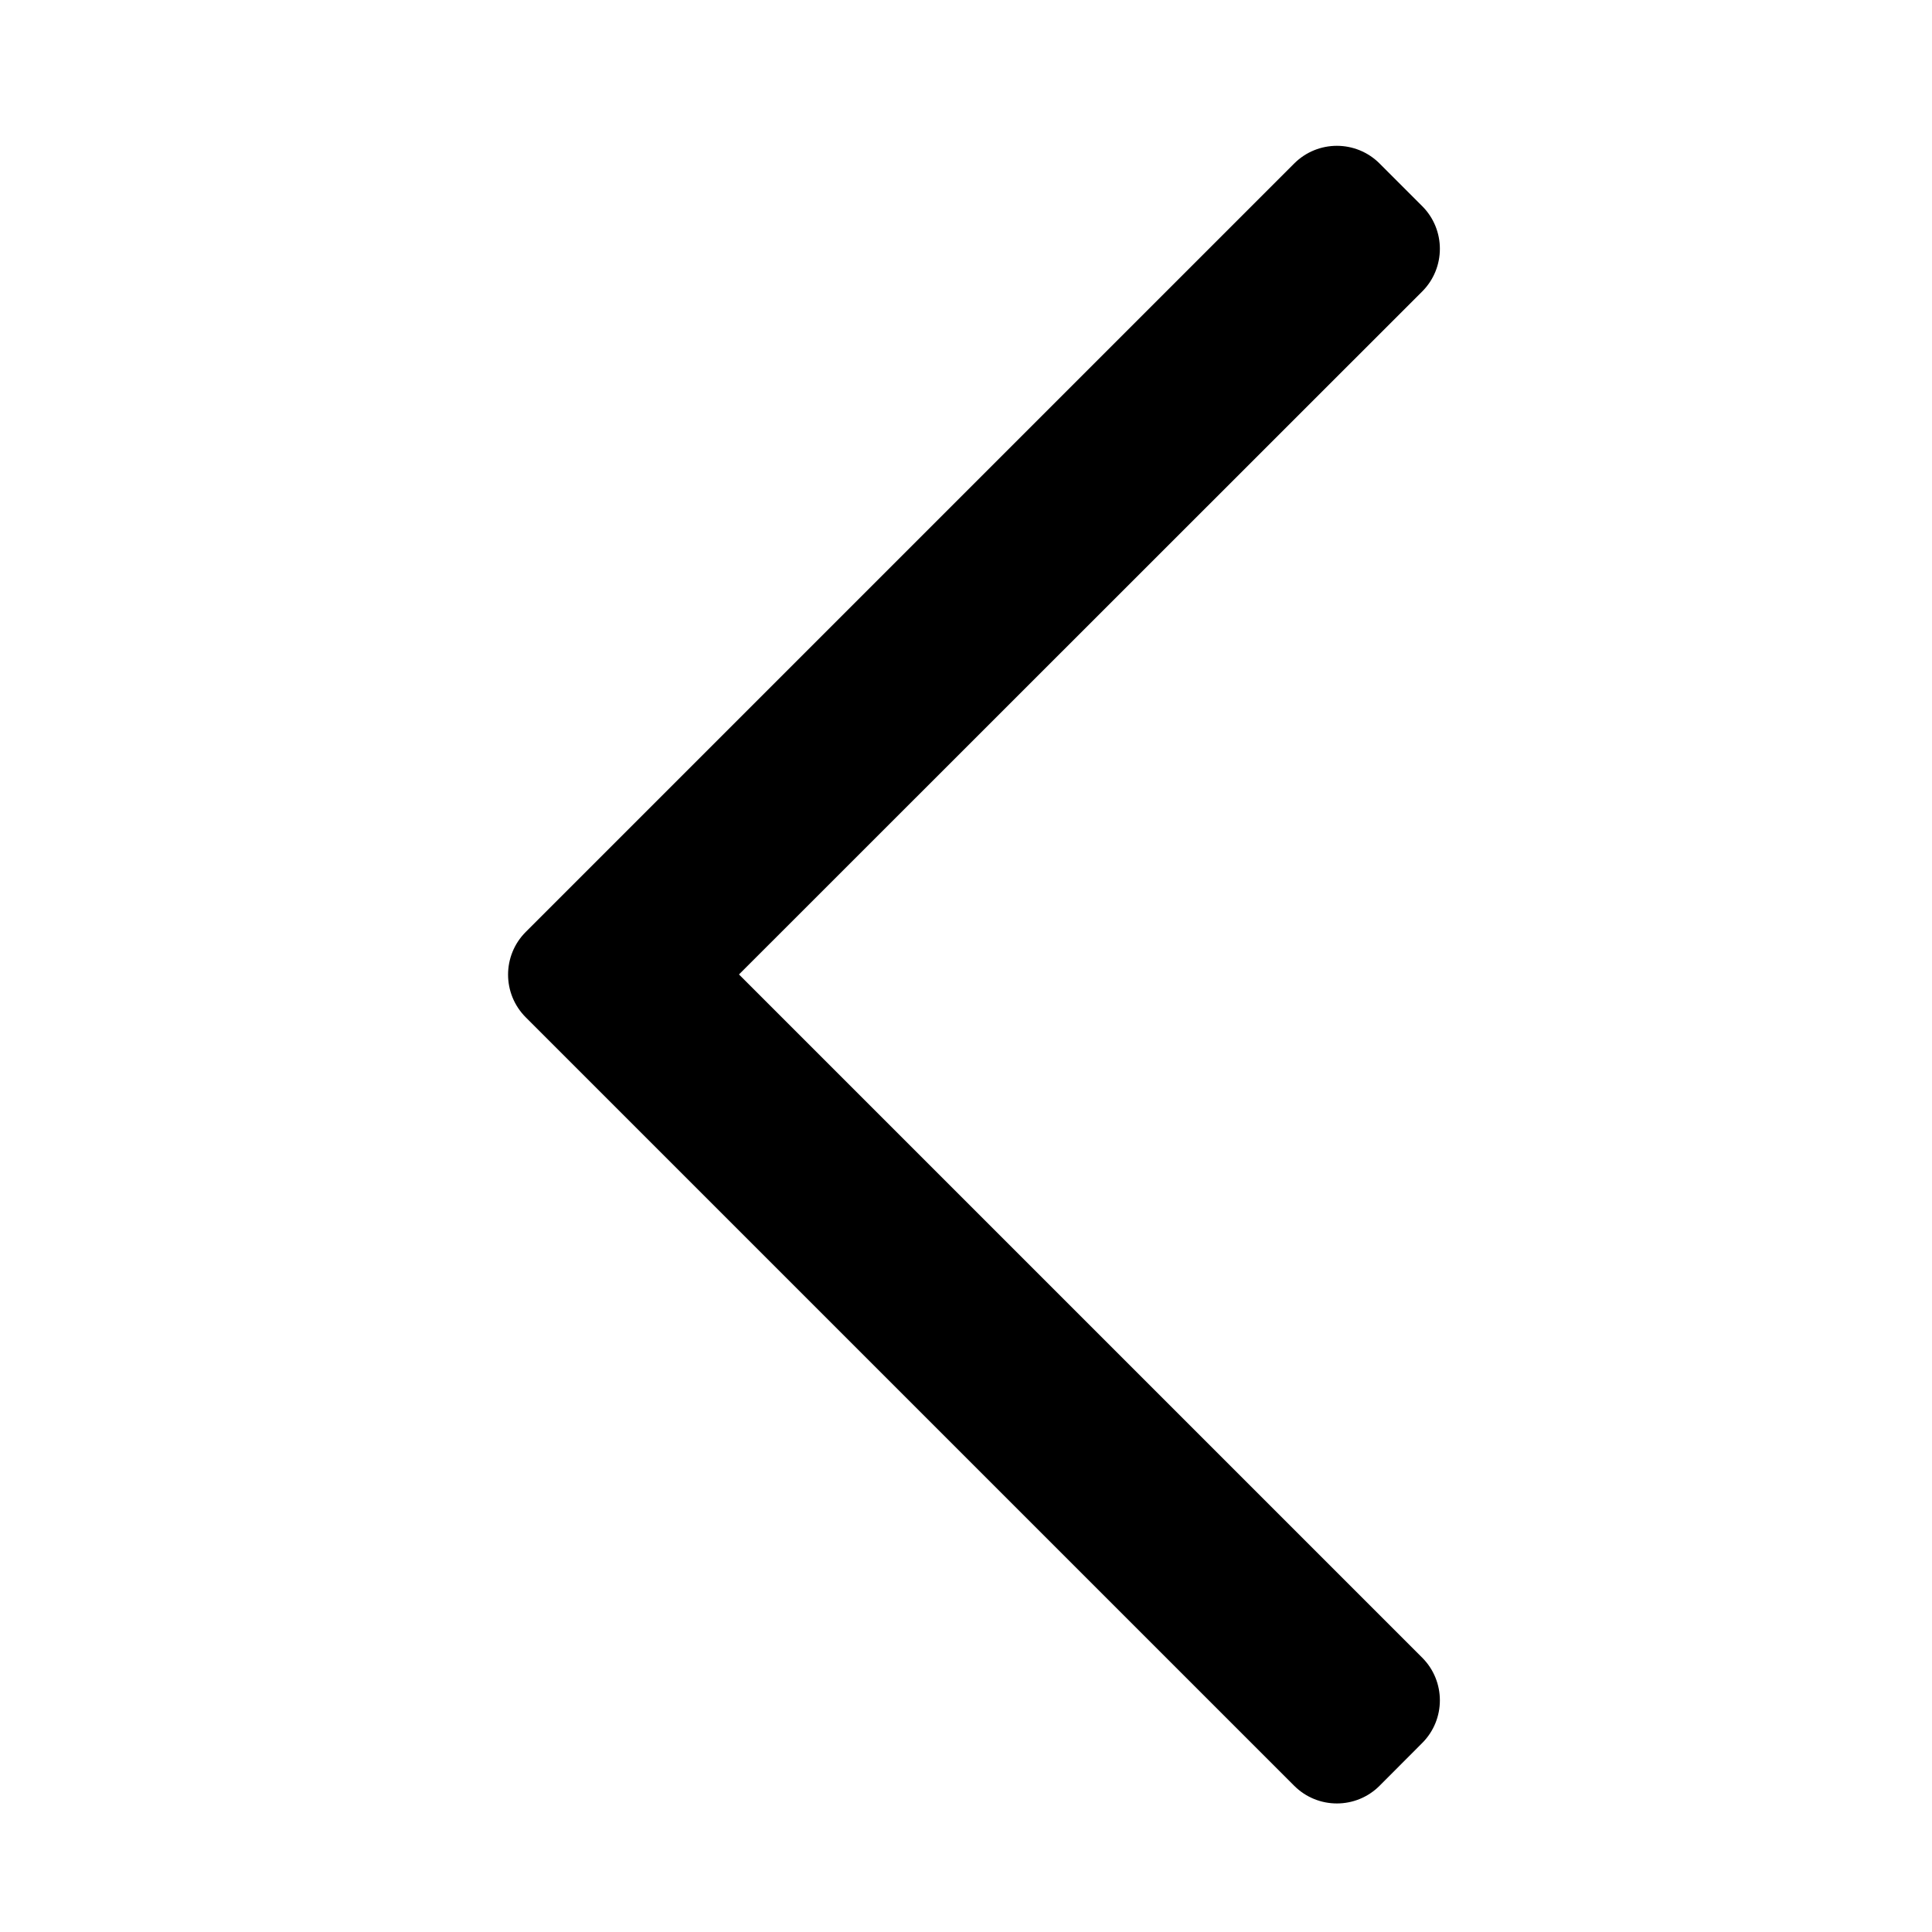
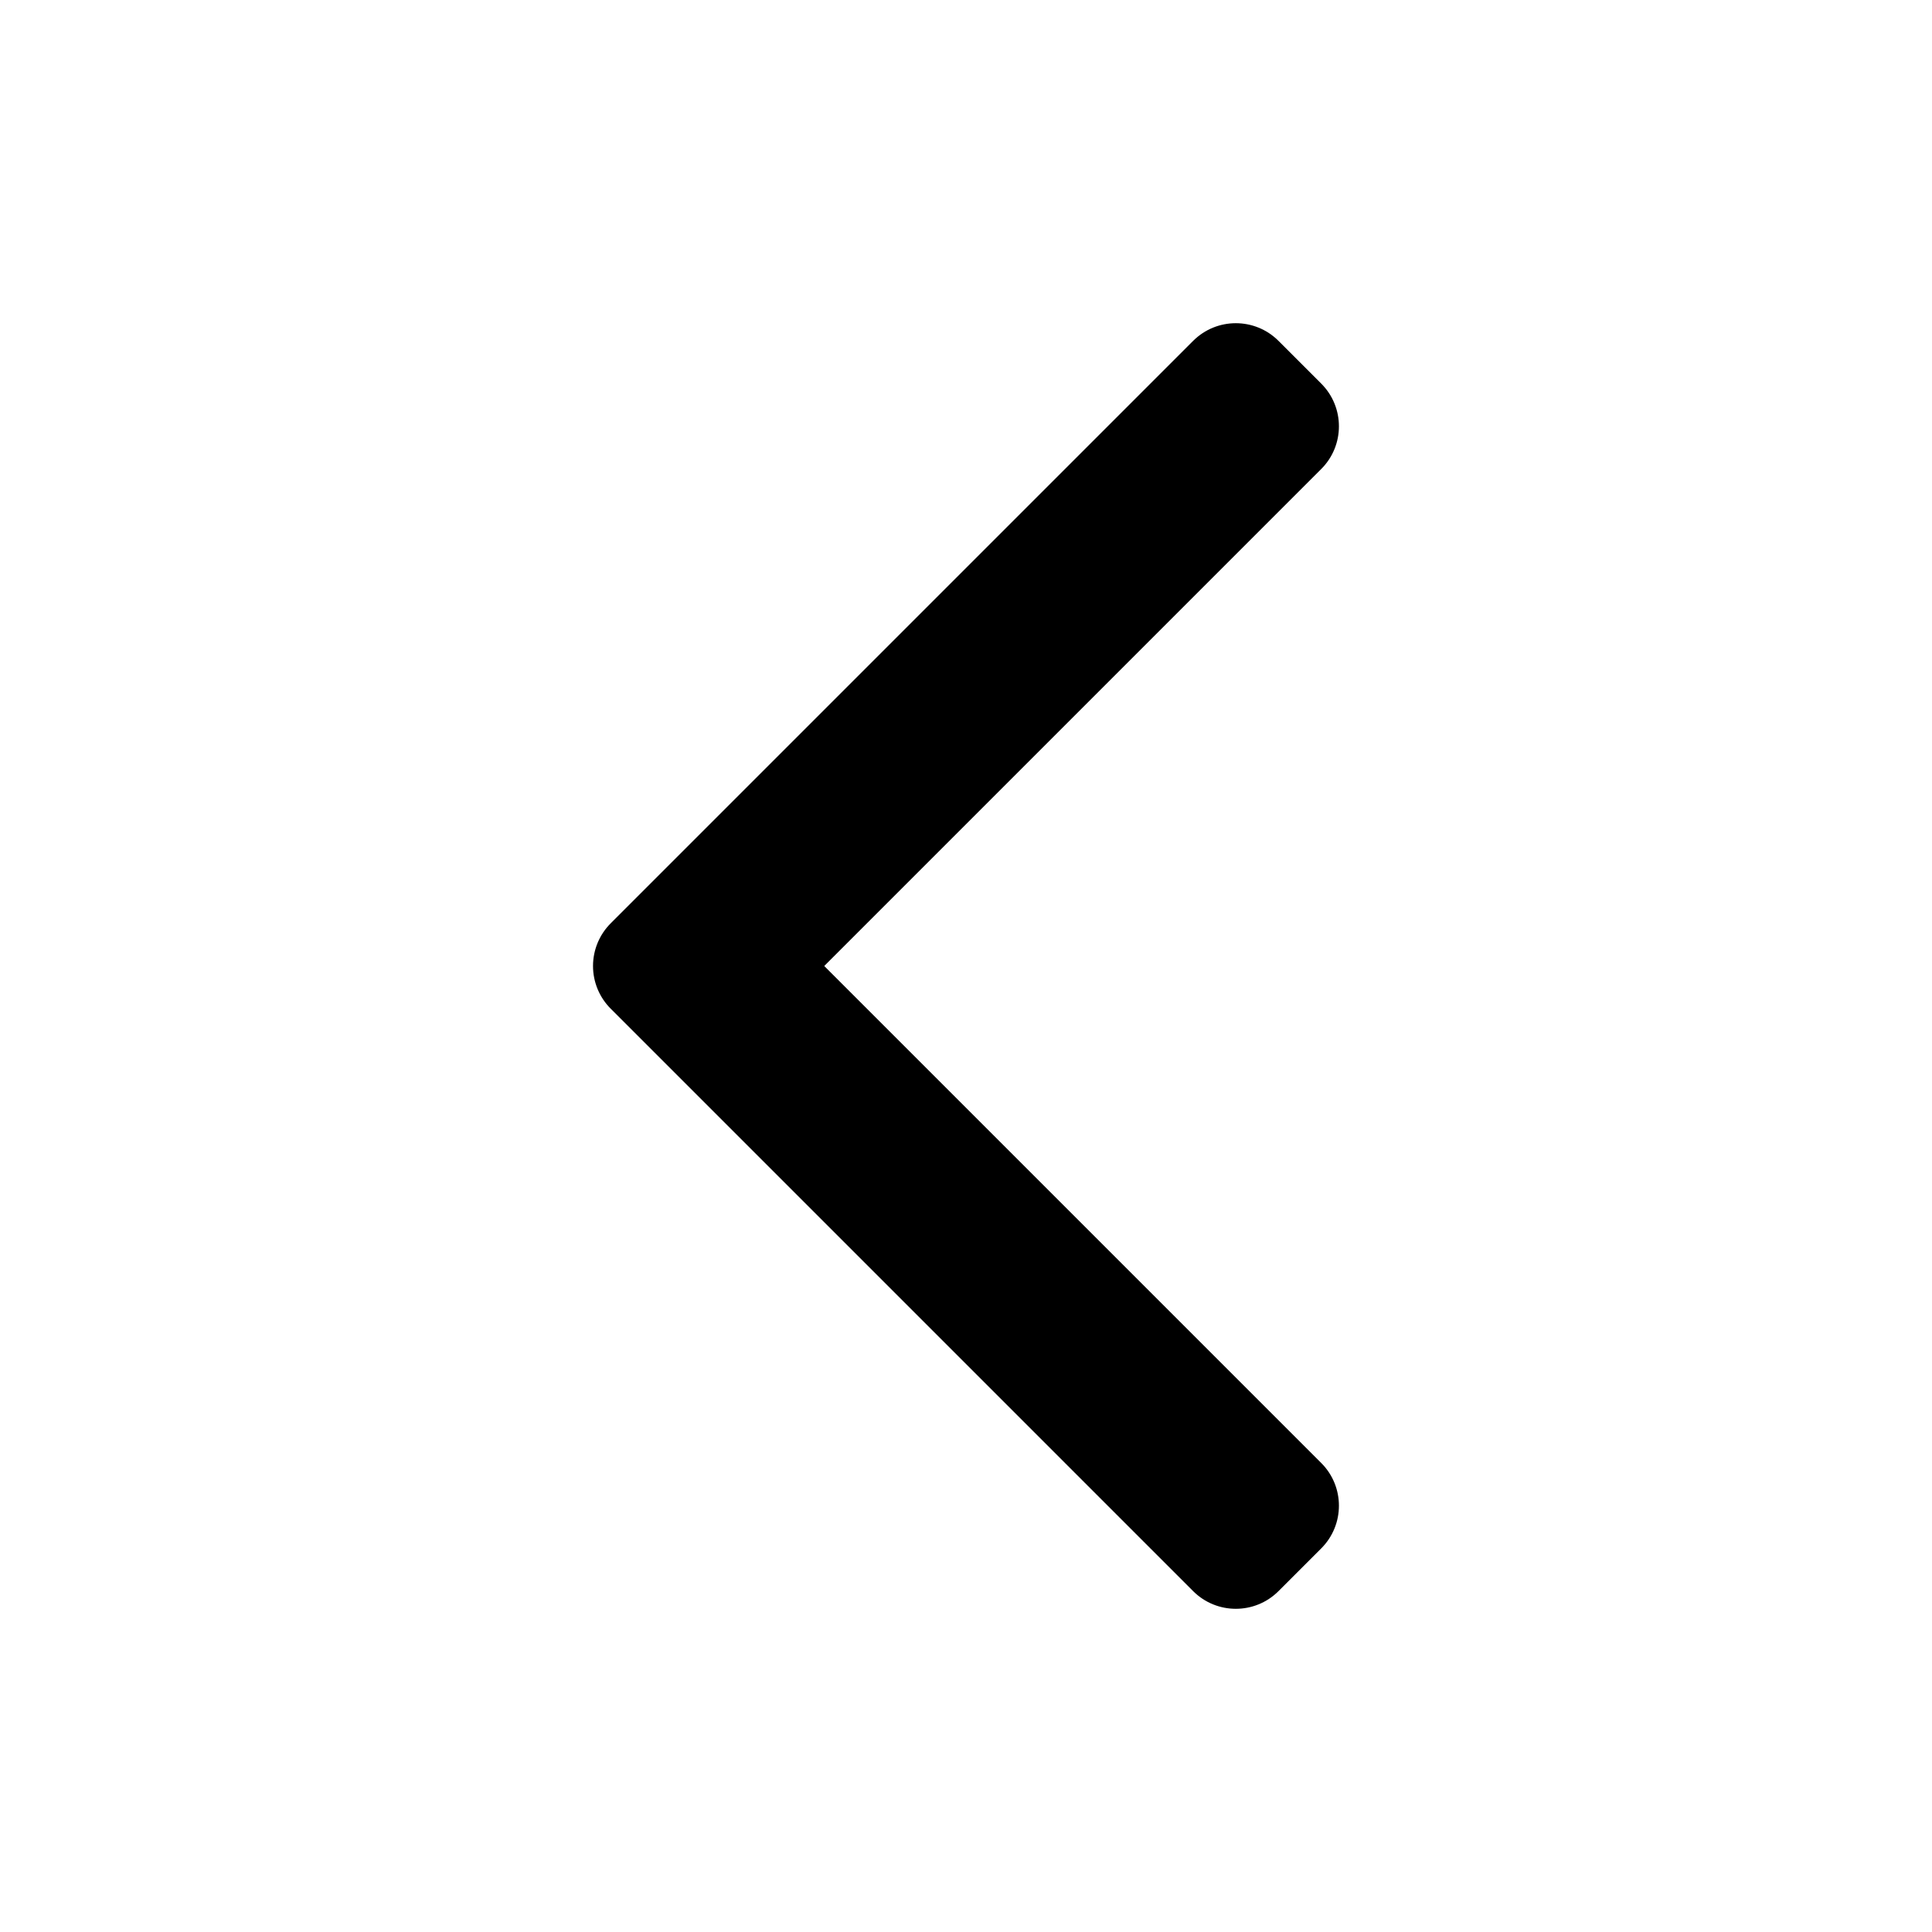
<svg xmlns="http://www.w3.org/2000/svg" width="16" height="16" viewBox="0 0 16 16" fill="none">
-   <path fill="currentColor" fill-rule="evenodd" d="M10.718 14.789 4.354 8.425a.5.5 0 0 1 0-.707l6.364-6.364a.5.5 0 0 1 .707 0l.353.353a.5.5 0 0 1 0 .707L6.12 8.07l5.658 5.658a.5.5 0 0 1 0 .707l-.353.354a.5.5 0 0 1-.707 0" />
+   <path fill="currentColor" fill-rule="evenodd" d="M9.881 13.177 5.058 8.354a.5.5 0 0 1 0-.708l4.823-4.823a.5.5 0 0 1 .707 0l.354.354a.5.5 0 0 1 0 .707L6.826 8l4.116 4.116a.5.5 0 0 1 0 .707l-.354.354a.5.5 0 0 1-.707 0" />
</svg>
